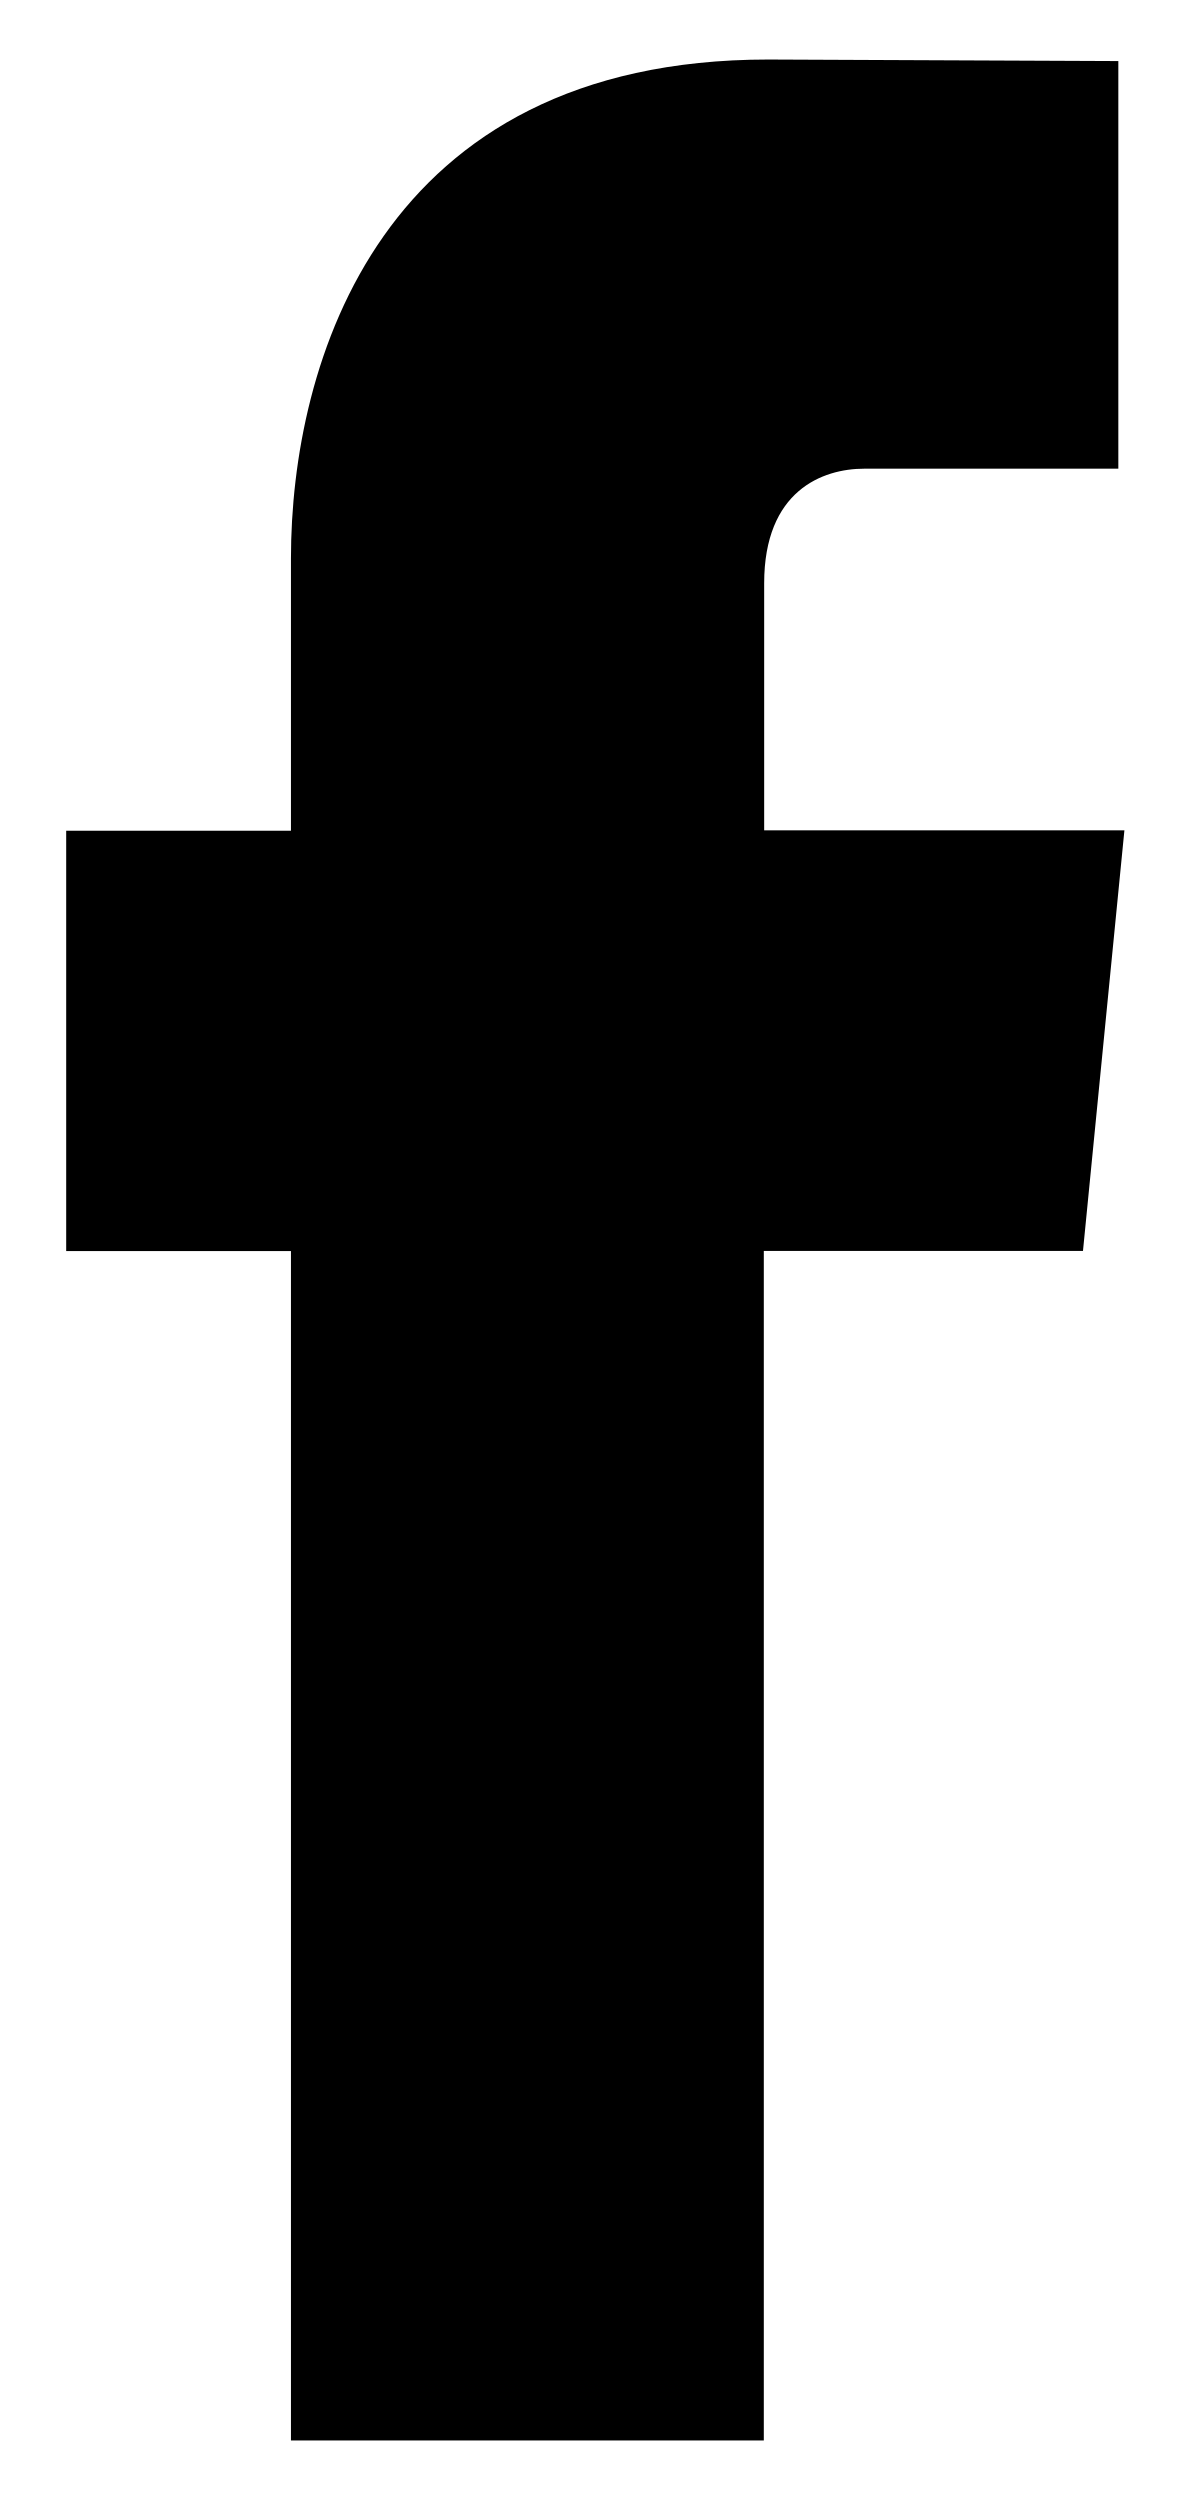
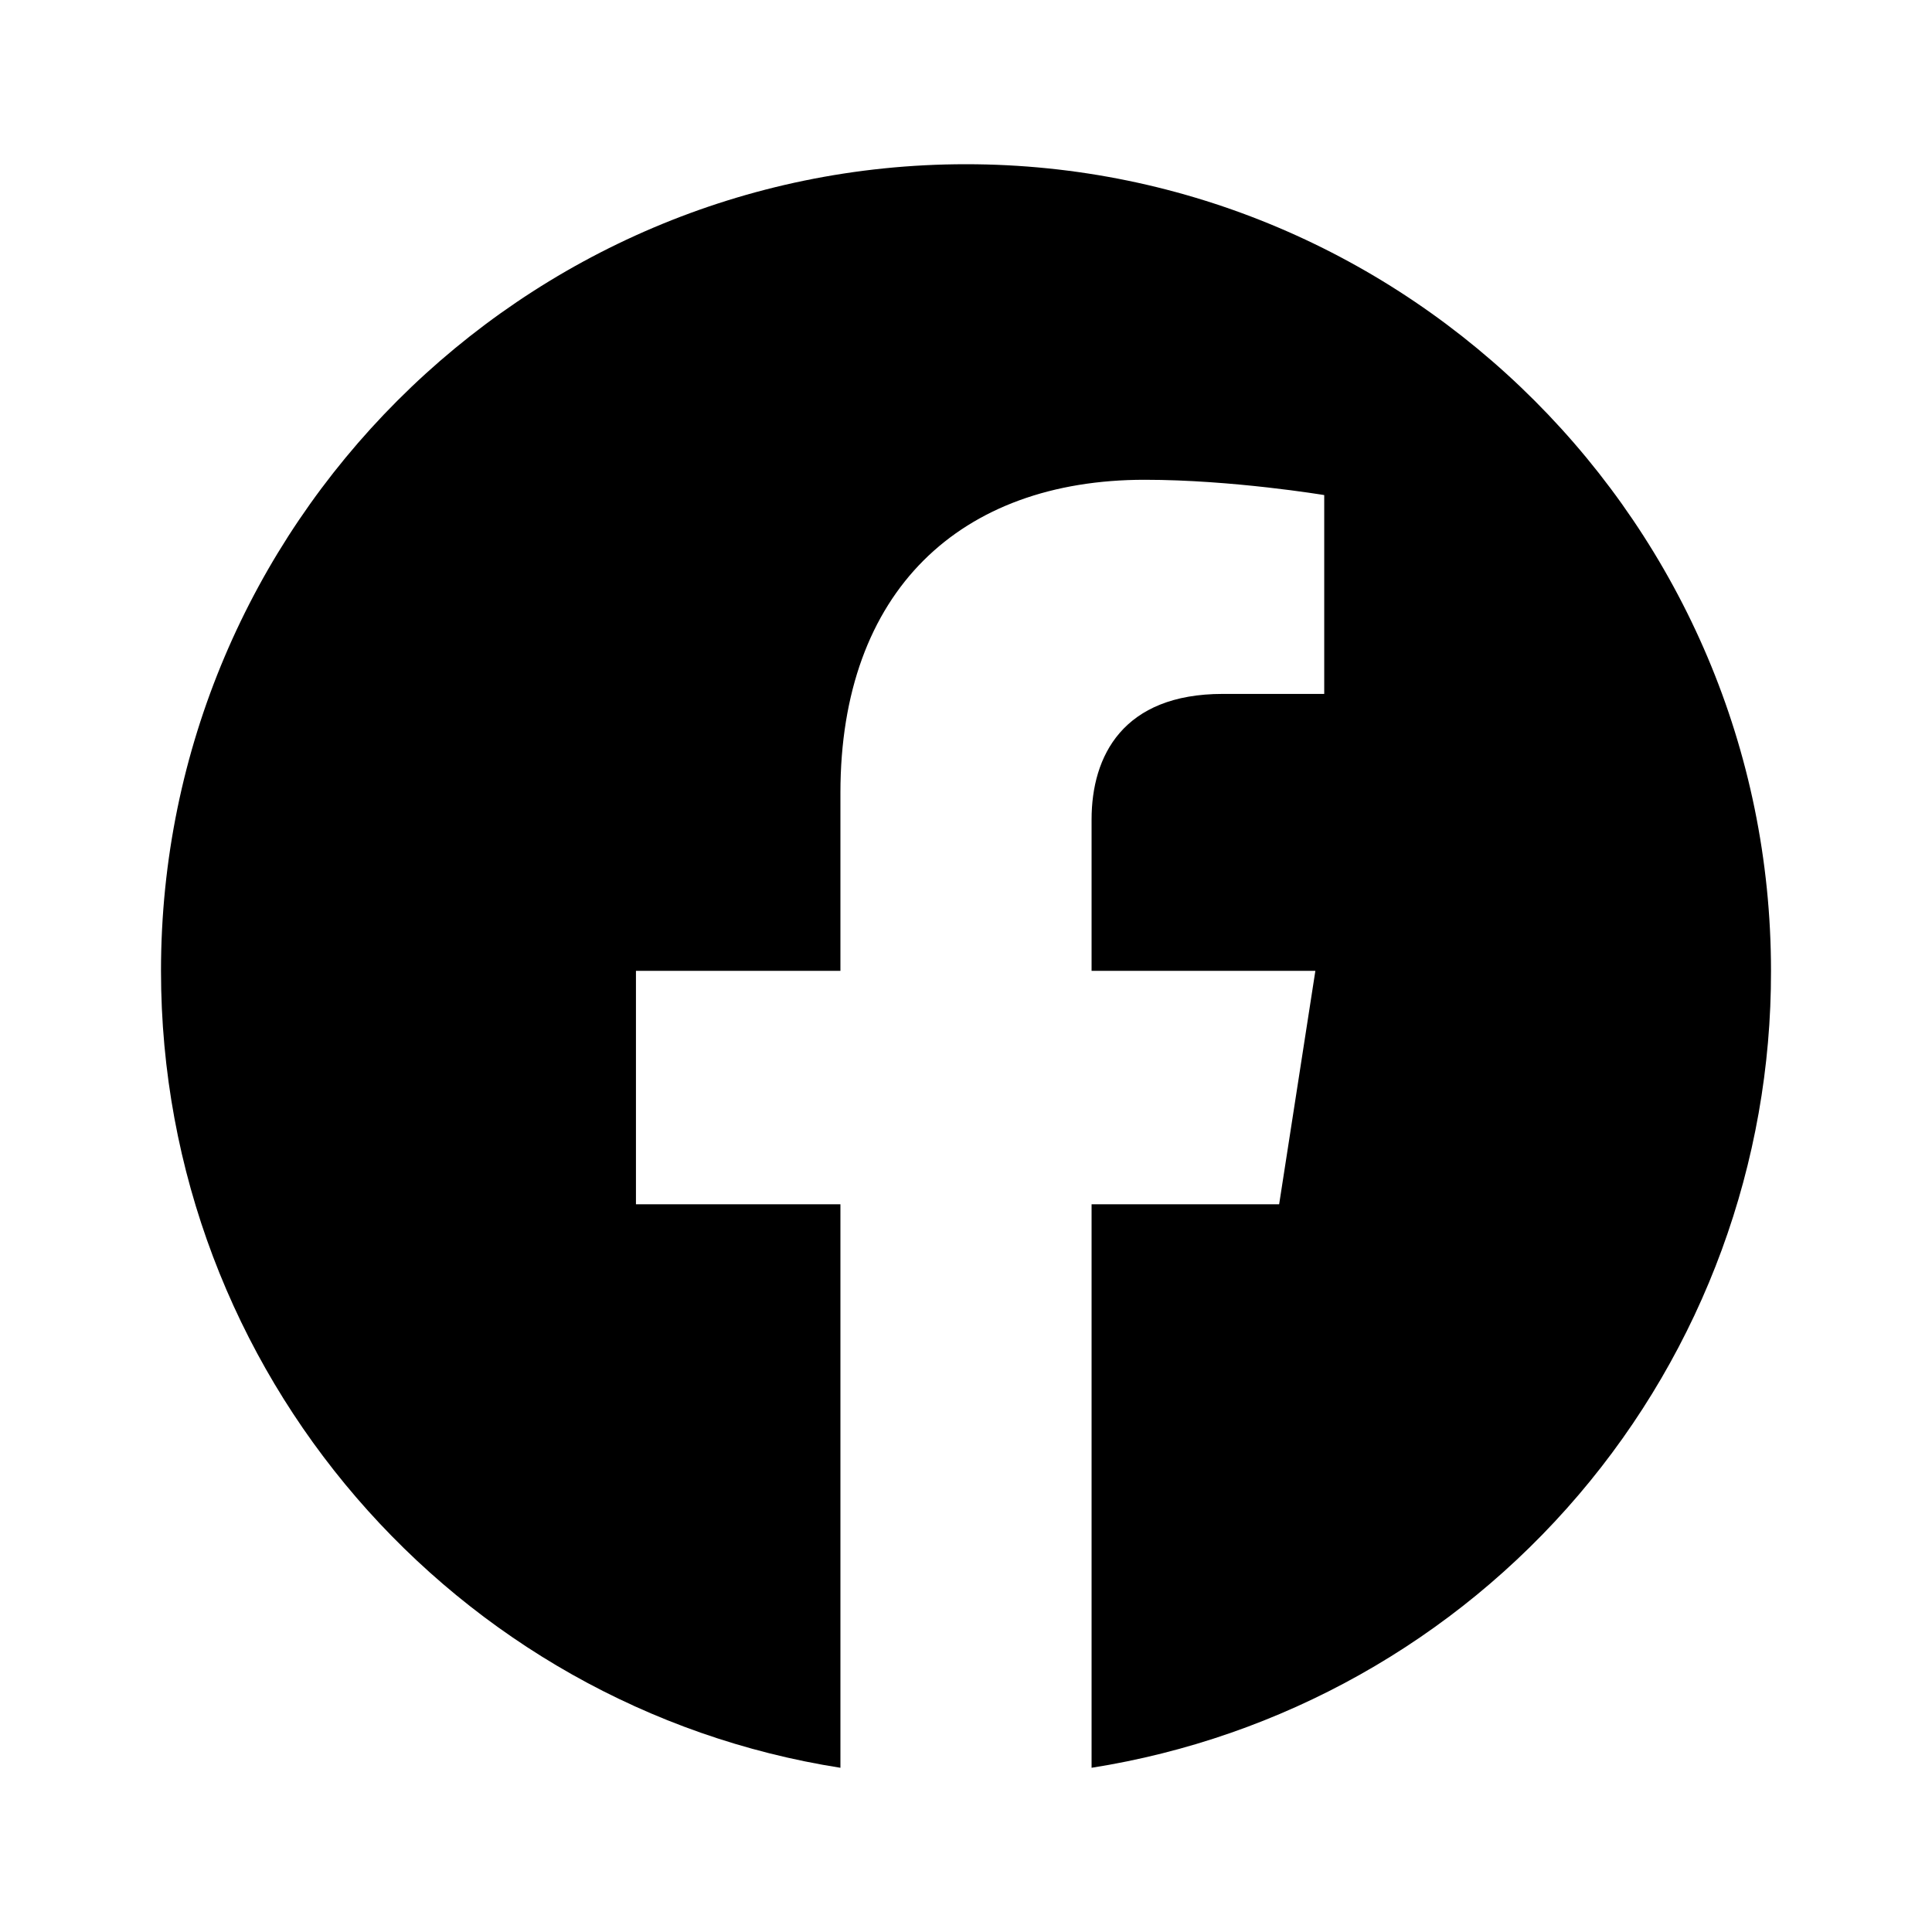
- <svg class="icon icon--facebook w-7" viewBox="0 0 10 21" fill="none">
-   <path fill="currentColor" fill-rule="evenodd" clip-rule="evenodd" d="M9.097 10.508H6.416V20.5H2.444V10.509H0.556V6.978H2.444V4.691C2.444 3.055 3.186 0.5 6.453 0.5L9.394 0.513V3.937H7.259C6.91 3.937 6.419 4.121 6.419 4.9V6.975H9.445L9.097 10.508Z" />
+ <svg xmlns="http://www.w3.org/2000/svg" fill="#000000" width="800px" height="800px" viewBox="0 0 24 24">
+   <path d="M12 2.04C6.5 2.04 2 6.53 2 12.06C2 17.06 5.66 21.21 10.44 21.96V14.96H7.9V12.06H10.44V9.85C10.44 7.34 11.93 5.96 14.22 5.96C15.31 5.96 16.45 6.15 16.45 6.15V8.62H15.19C13.95 8.62 13.56 9.39 13.56 10.18V12.06H16.34L15.89 14.96H13.56V21.96C15.916 21.588 18.062 20.386 19.61 18.57C21.158 16.755 22.005 14.446 22 12.06C22 6.53 17.5 2.04 12 2.04Z" />
</svg>
